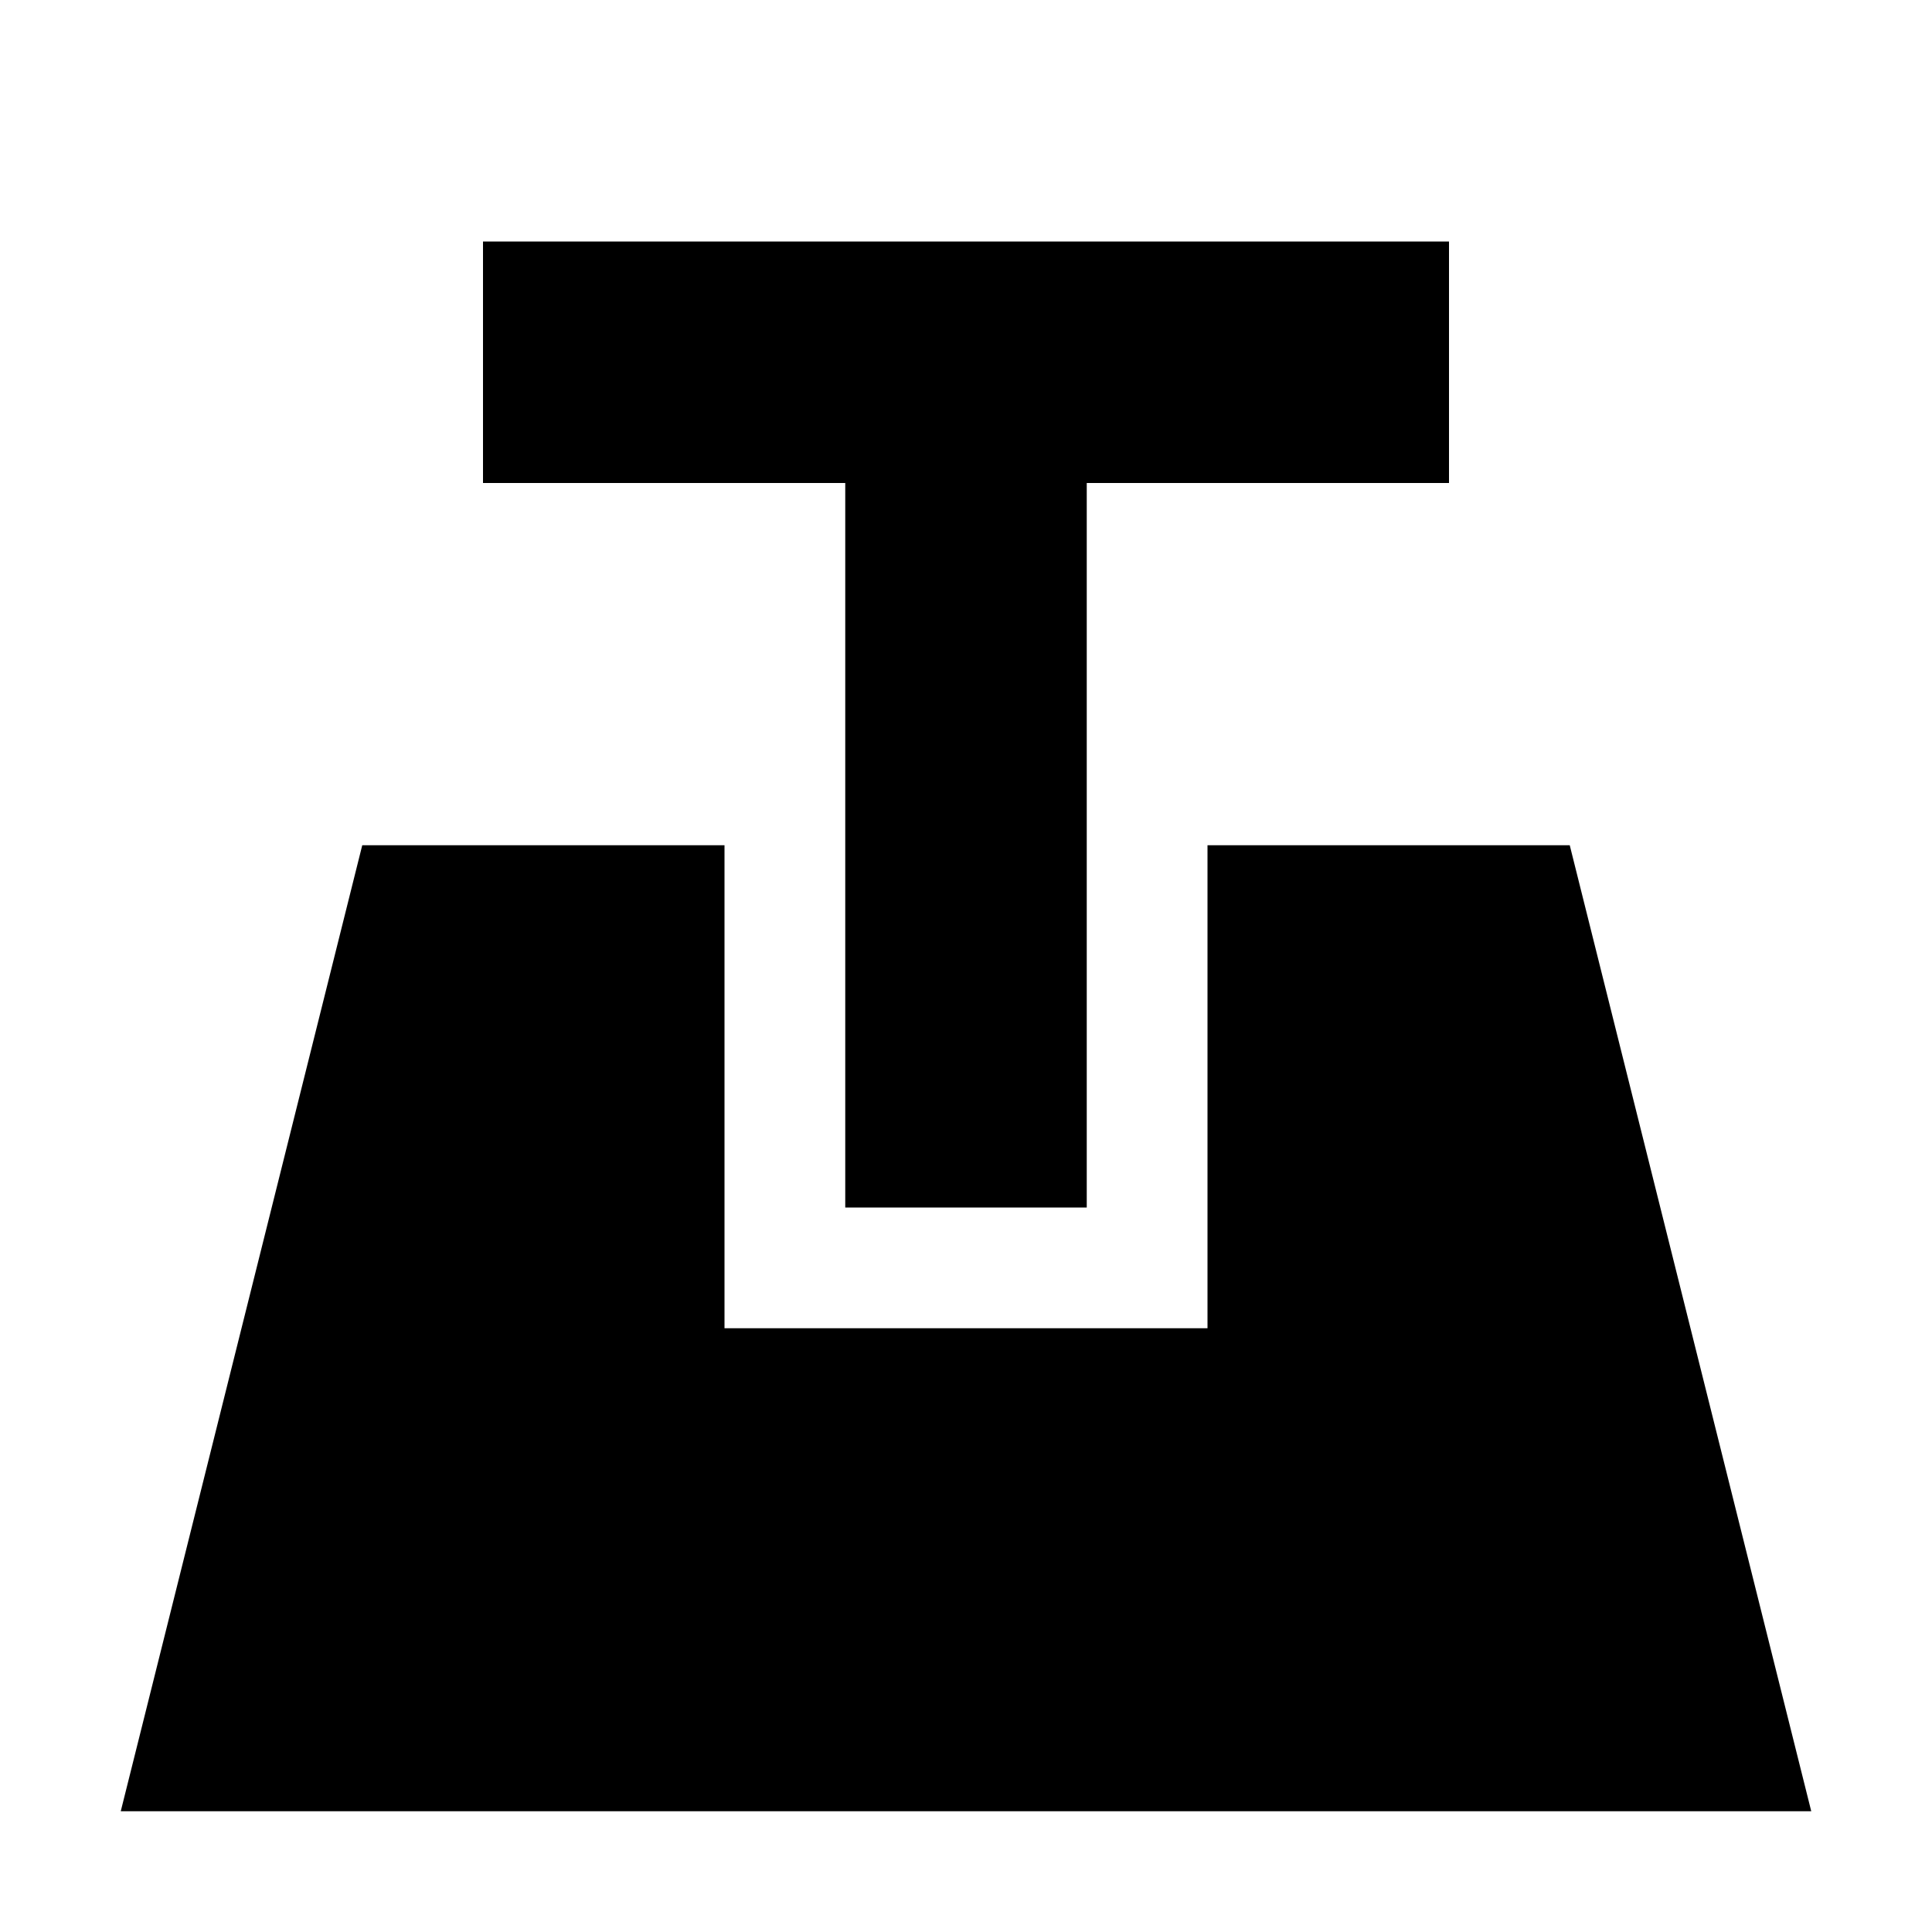
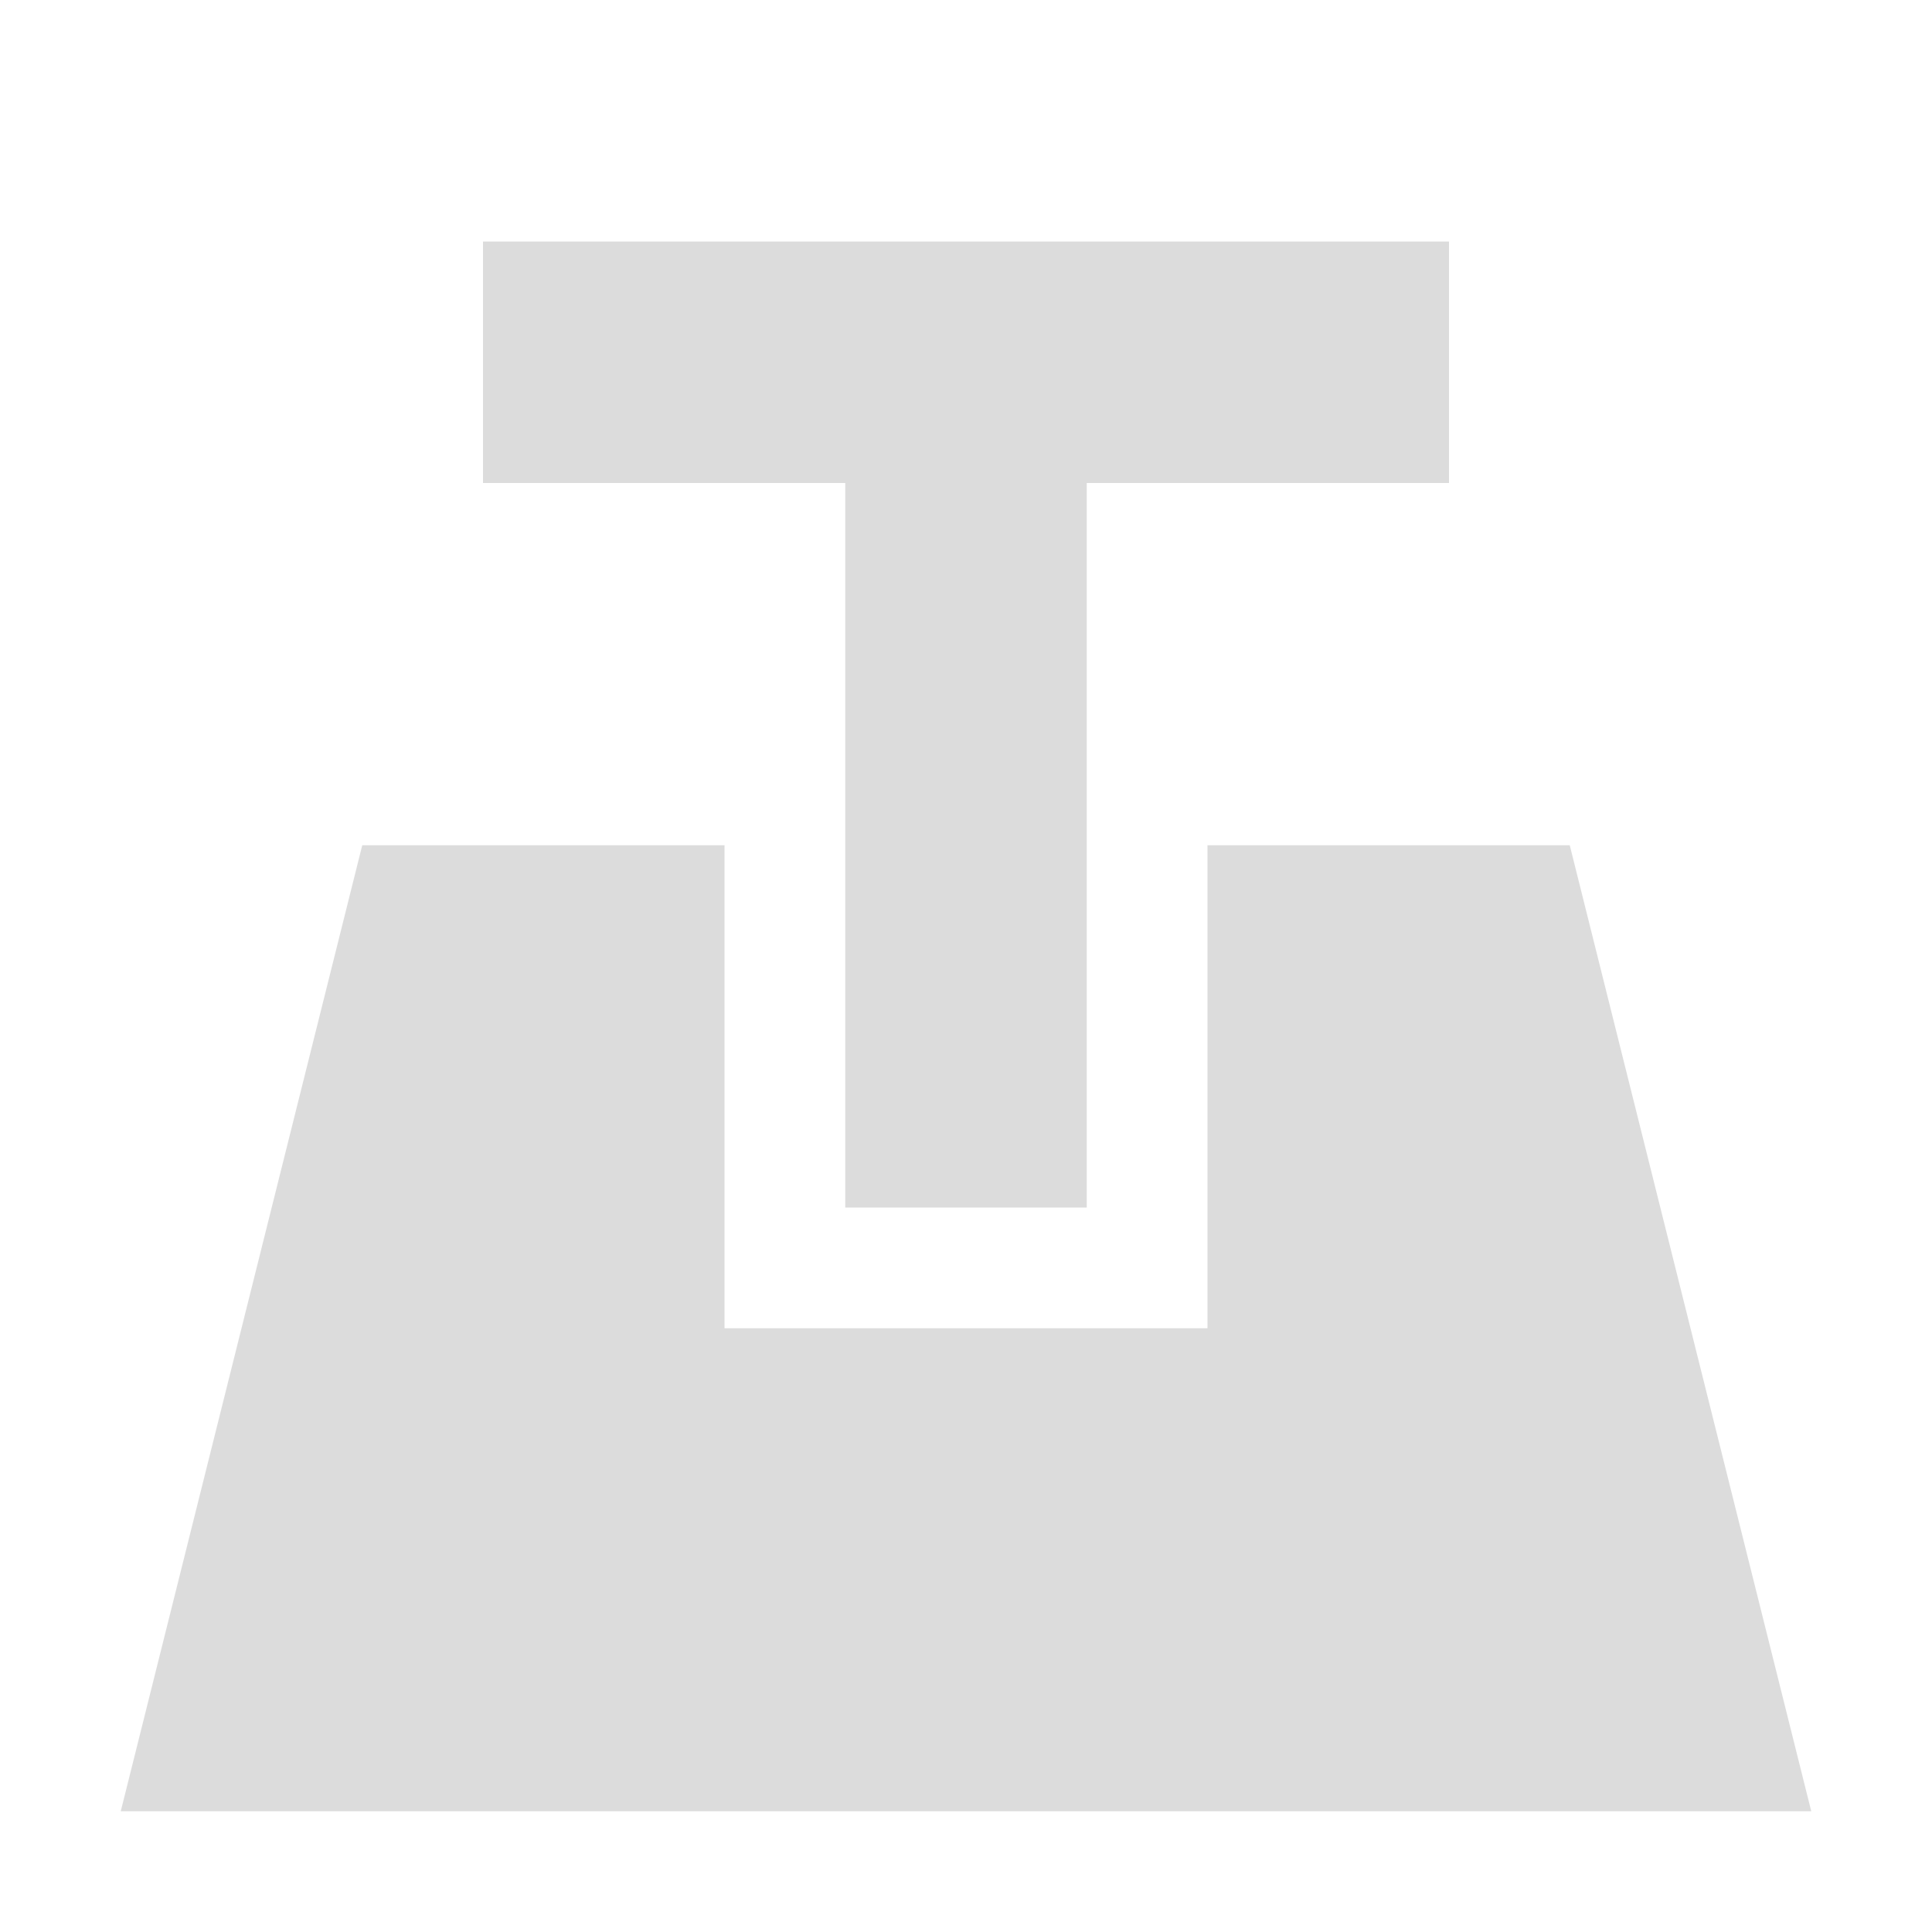
<svg xmlns="http://www.w3.org/2000/svg" id="svg2" height="16" width="16" version="1.0">
  <defs id="defs15" />
-   <path style="opacity:1.0;fill:#f9f9f9#f9f9f9#cdcdcd#000000;fill-opacity:1;stroke:none" d="m 4,2 0,2 3,0 0,6 2,0 0,-6 3,0 0,-2 z m -1,5 -2,8 14,0 -2,-8 -3,0 0,4 -4,0 0,-4 z" id="path2996" />
+   <path style="opacity:1;fill:#dcdcdc;fill-opacity:1;stroke:none" d="m 4,2 0,2 3,0 0,6 2,0 0,-6 3,0 0,-2 z m -1,5 -2,8 14,0 -2,-8 -3,0 0,4 -4,0 0,-4 z" id="path2996" />
</svg>
